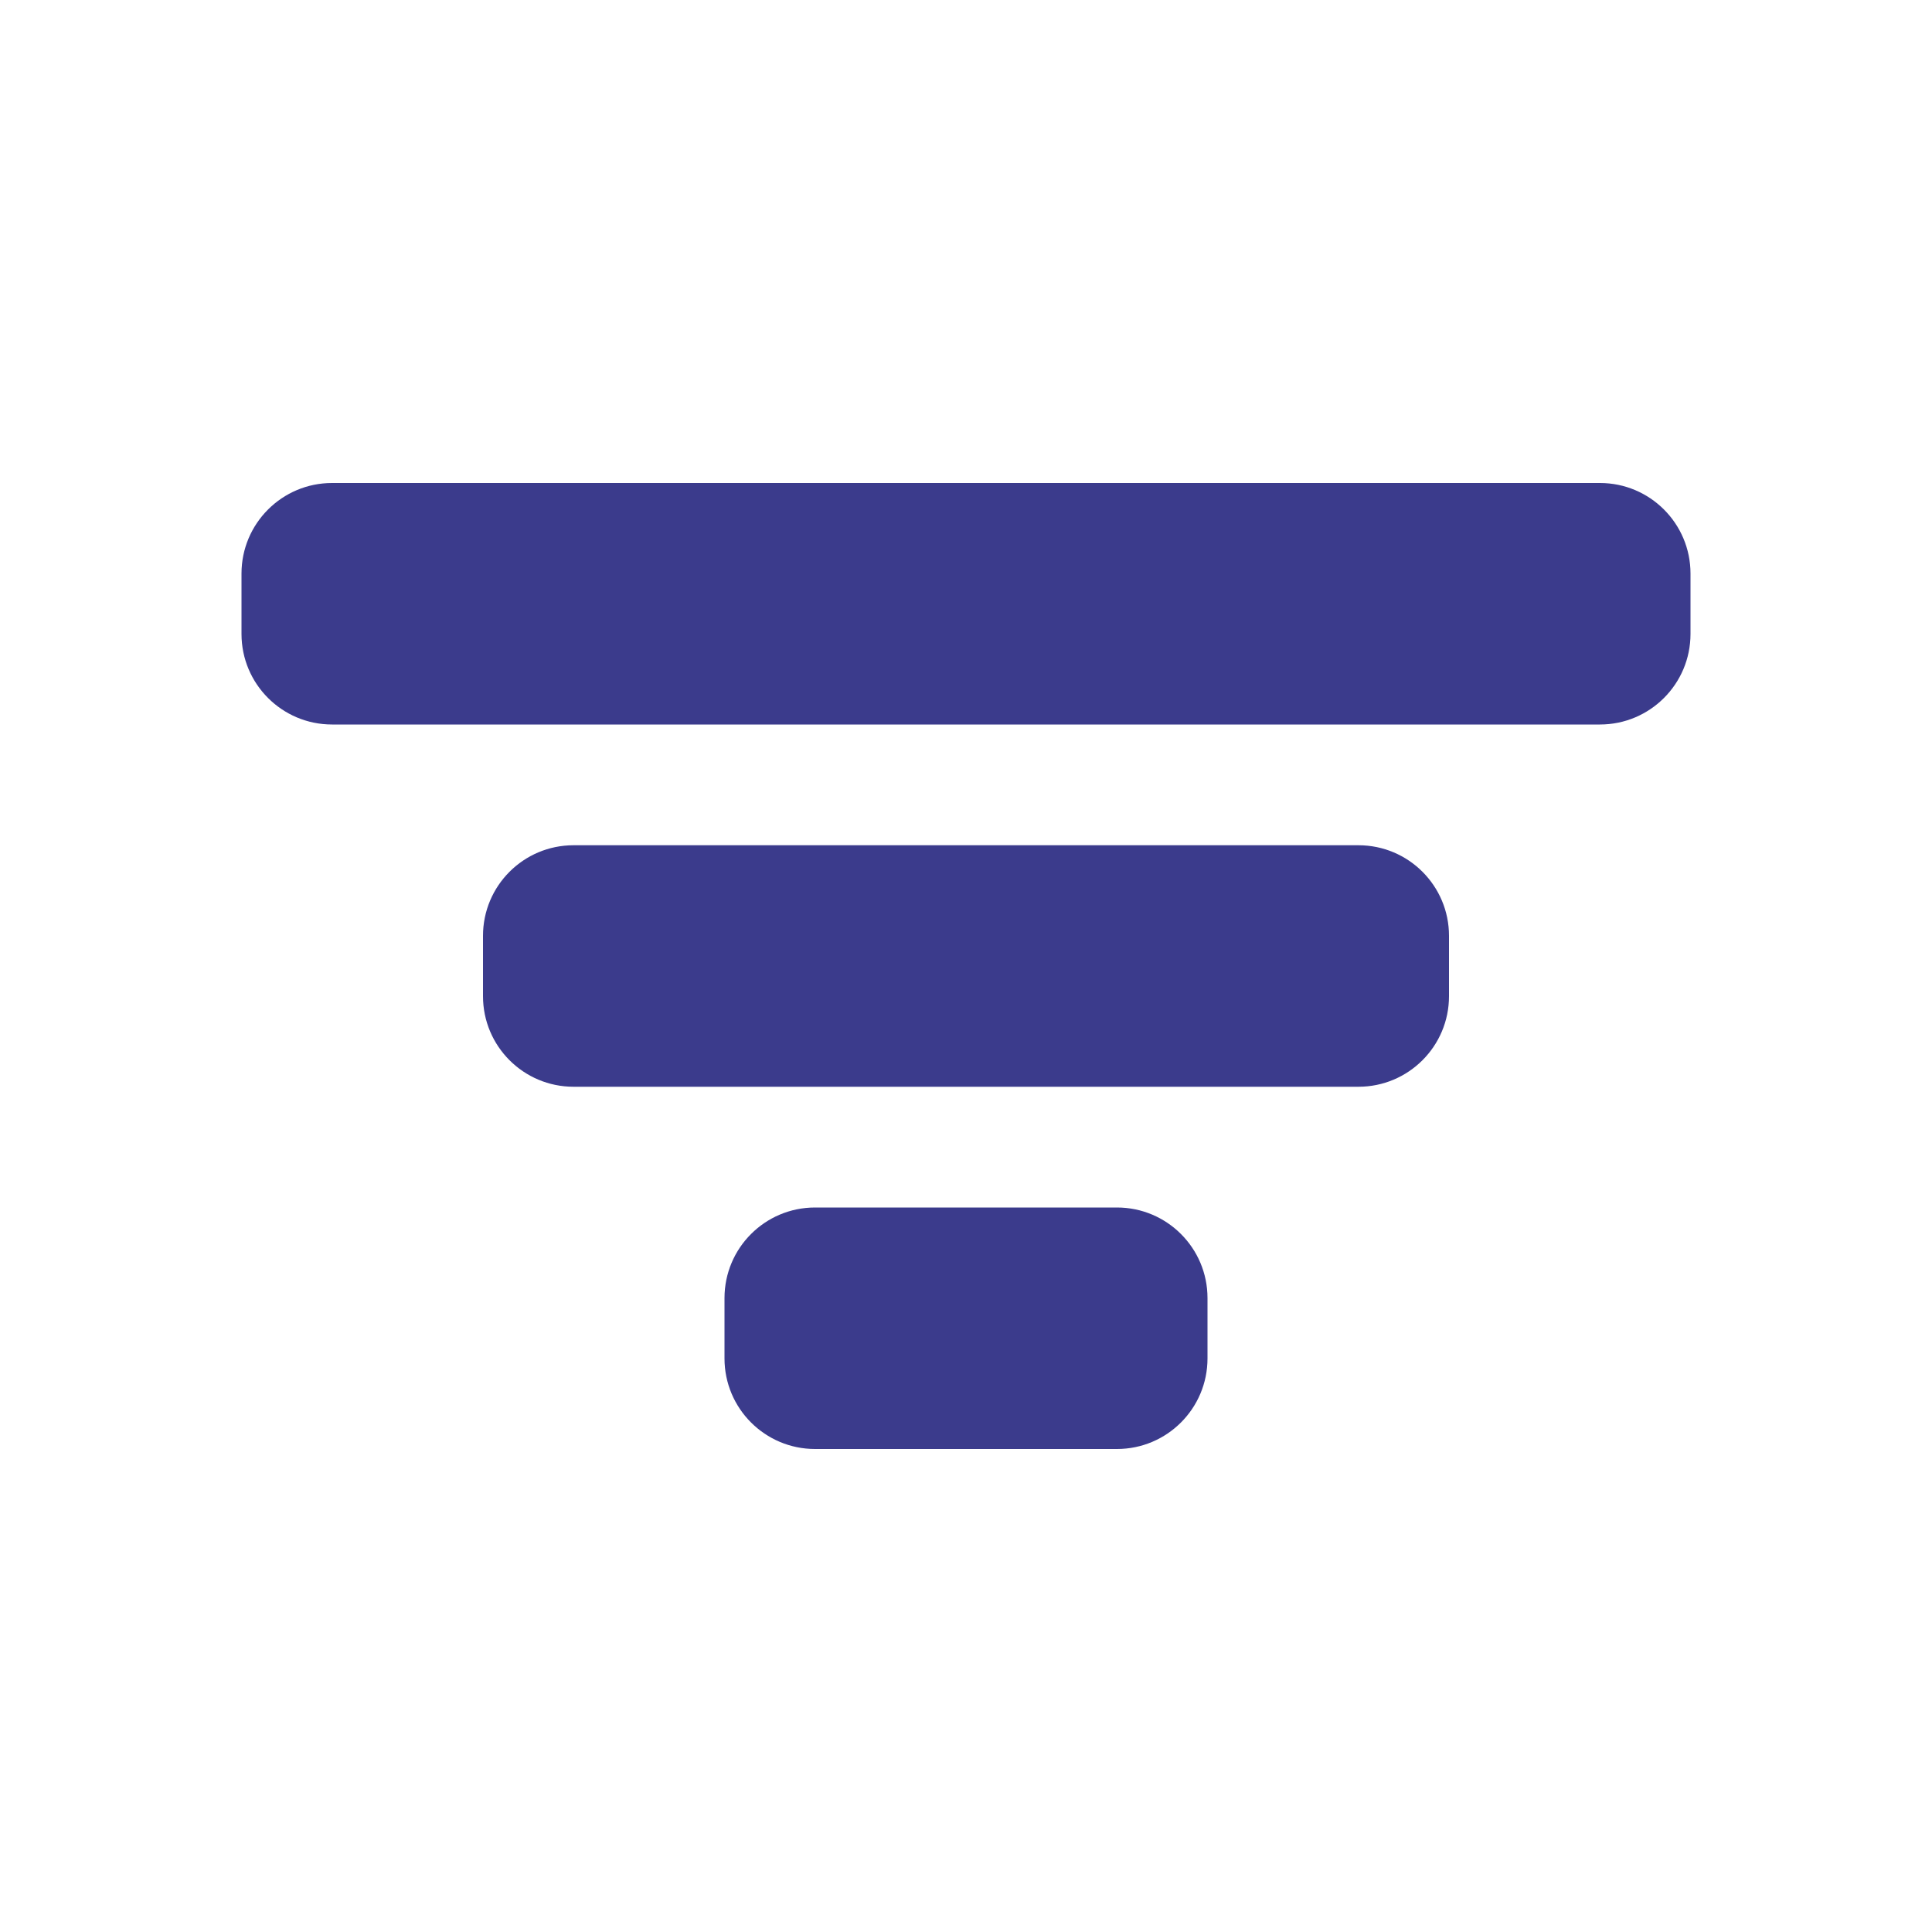
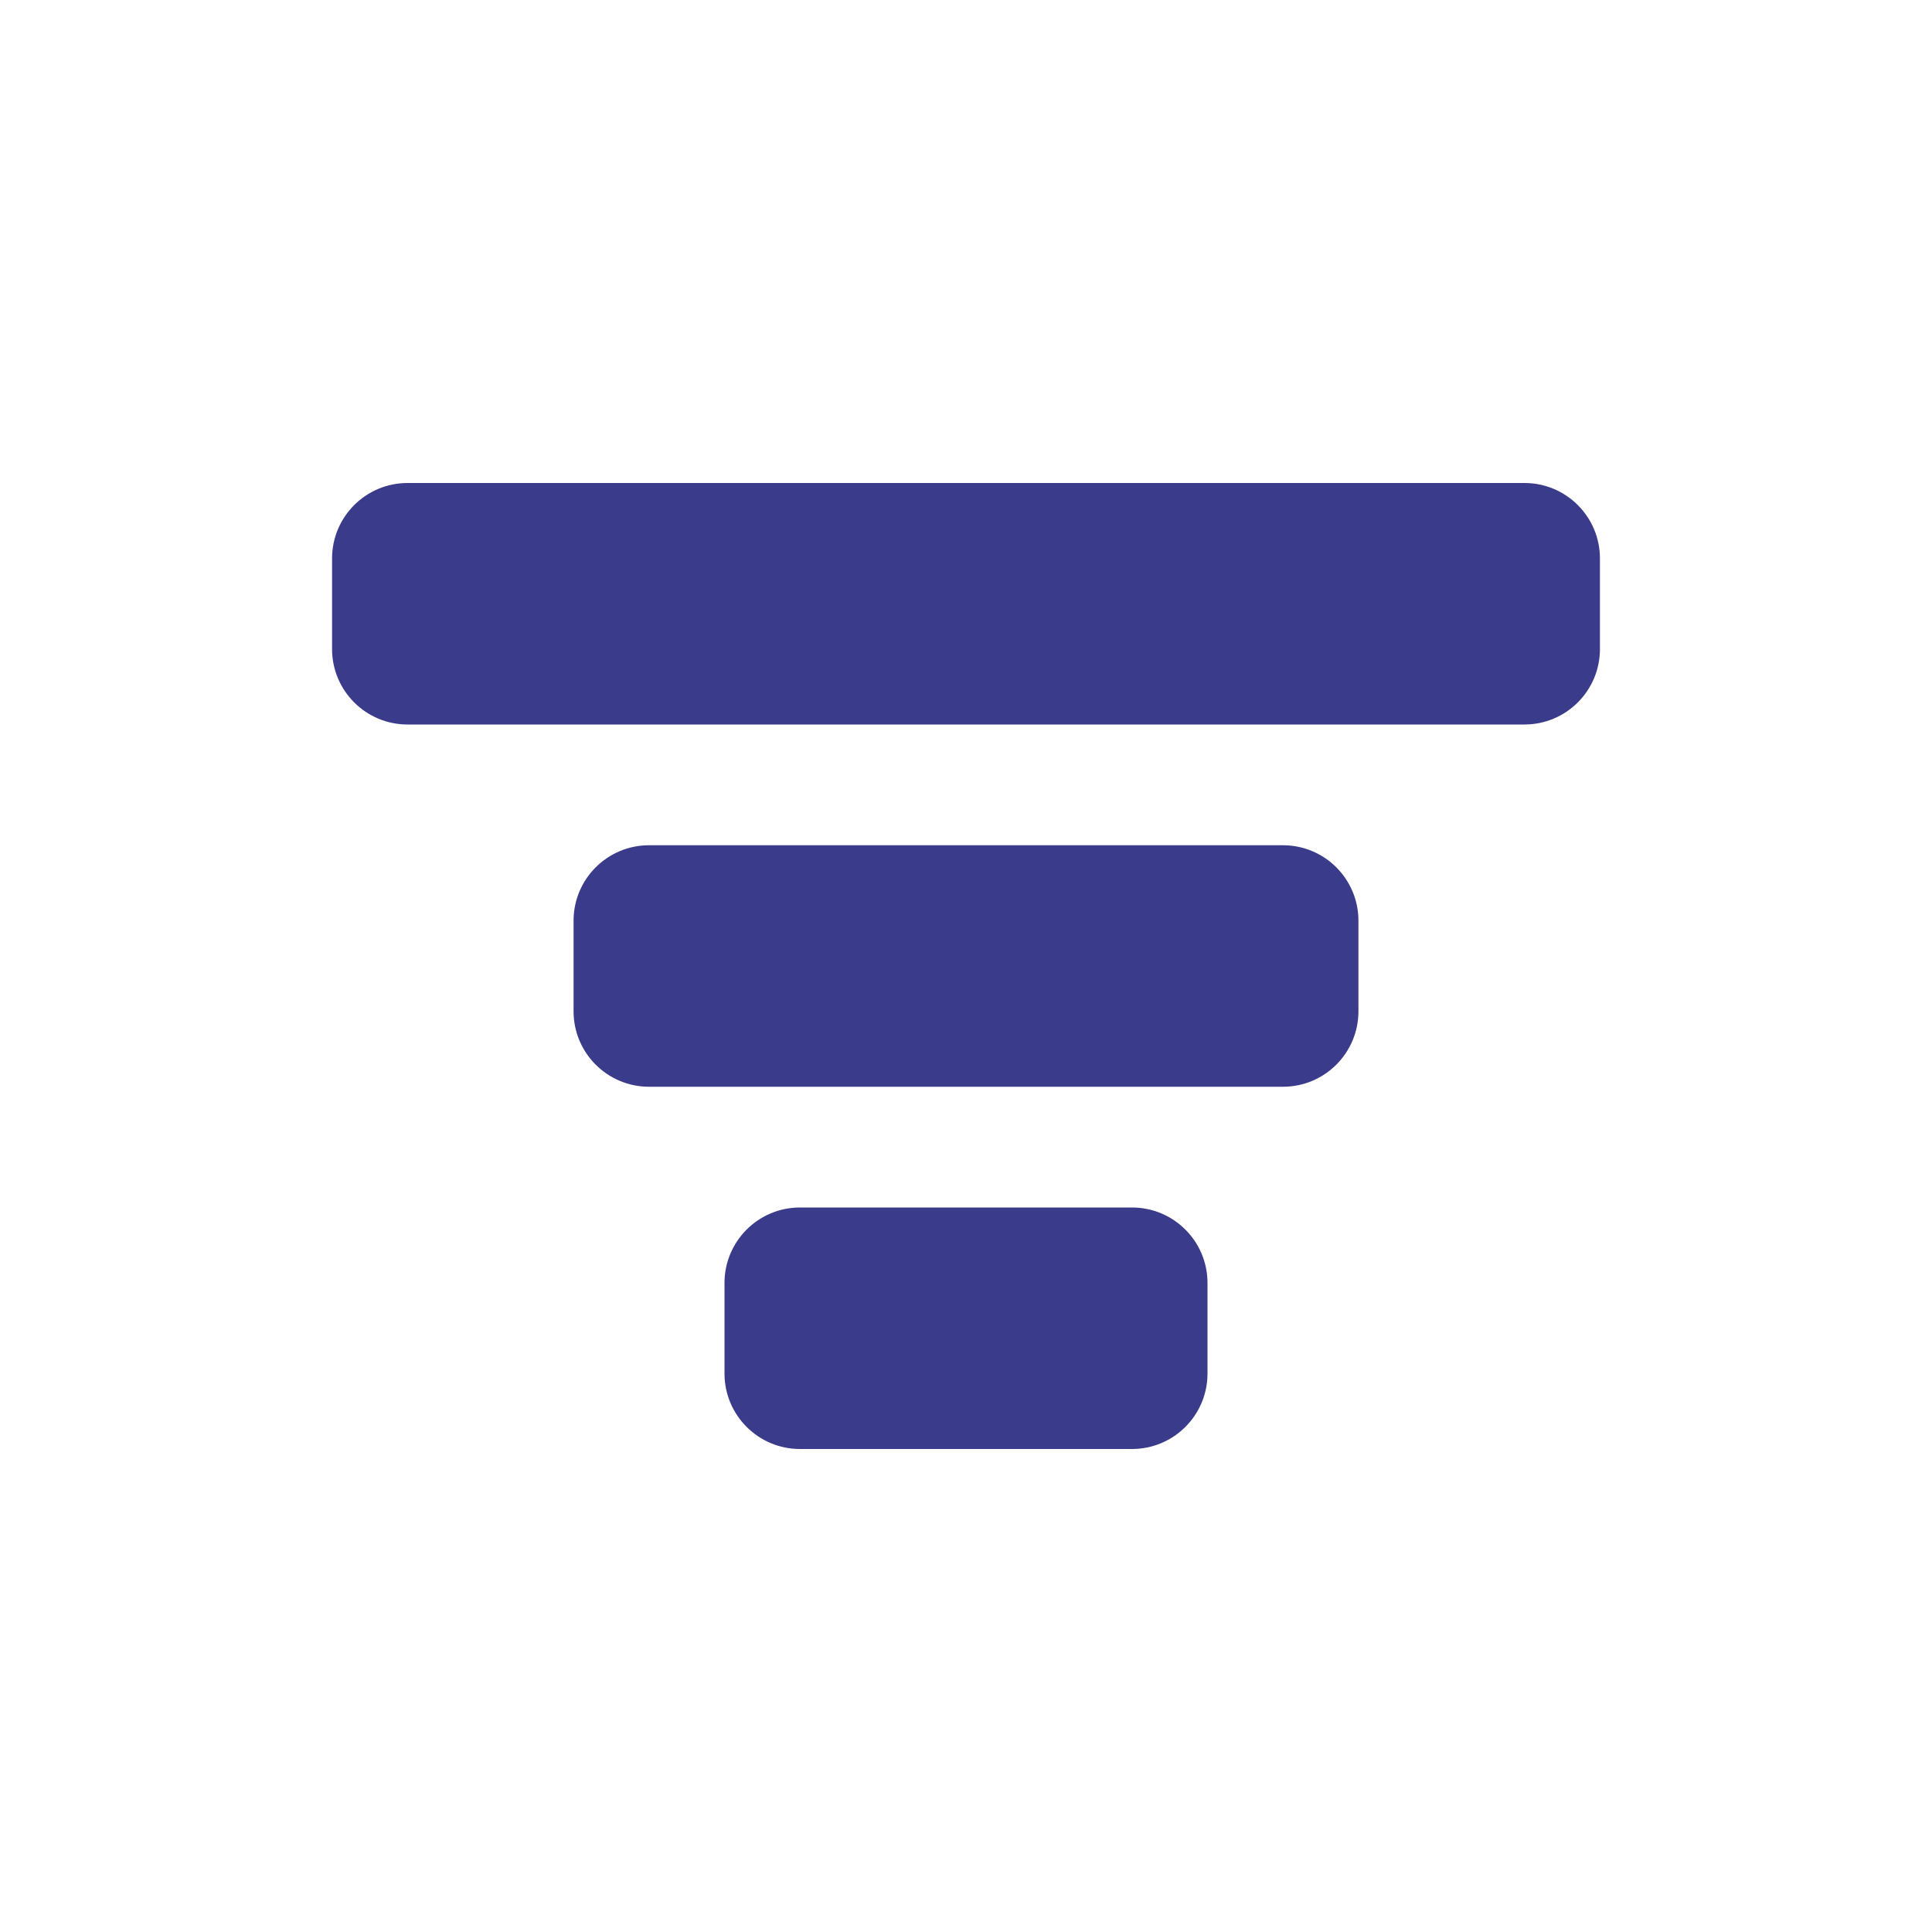
- <svg xmlns="http://www.w3.org/2000/svg" viewBox="0 0 32 32" role="img" aria-label="Constructive Programming">
+ <svg xmlns="http://www.w3.org/2000/svg" viewBox="0 0 64 64" role="img" aria-label="Constructive Programming">
  <style>
    .bar { fill: #3b3b8c; }
    @media (prefers-color-scheme: dark) {
      .bar { fill: #8a8af0; }
    }
  </style>
-   <rect class="bar" x="4" y="8" width="24" height="4" rx="1.5" />
-   <rect class="bar" x="8" y="14" width="16" height="4" rx="1.5" />
-   <rect class="bar" x="12" y="20" width="8" height="4" rx="1.5" />
+   <rect class="bar" x="11" y="16" width="42" height="8" rx="2.5" />
+   <rect class="bar" x="19" y="28" width="26" height="8" rx="2.5" />
+   <rect class="bar" x="24" y="40" width="16" height="8" rx="2.5" />
</svg>
